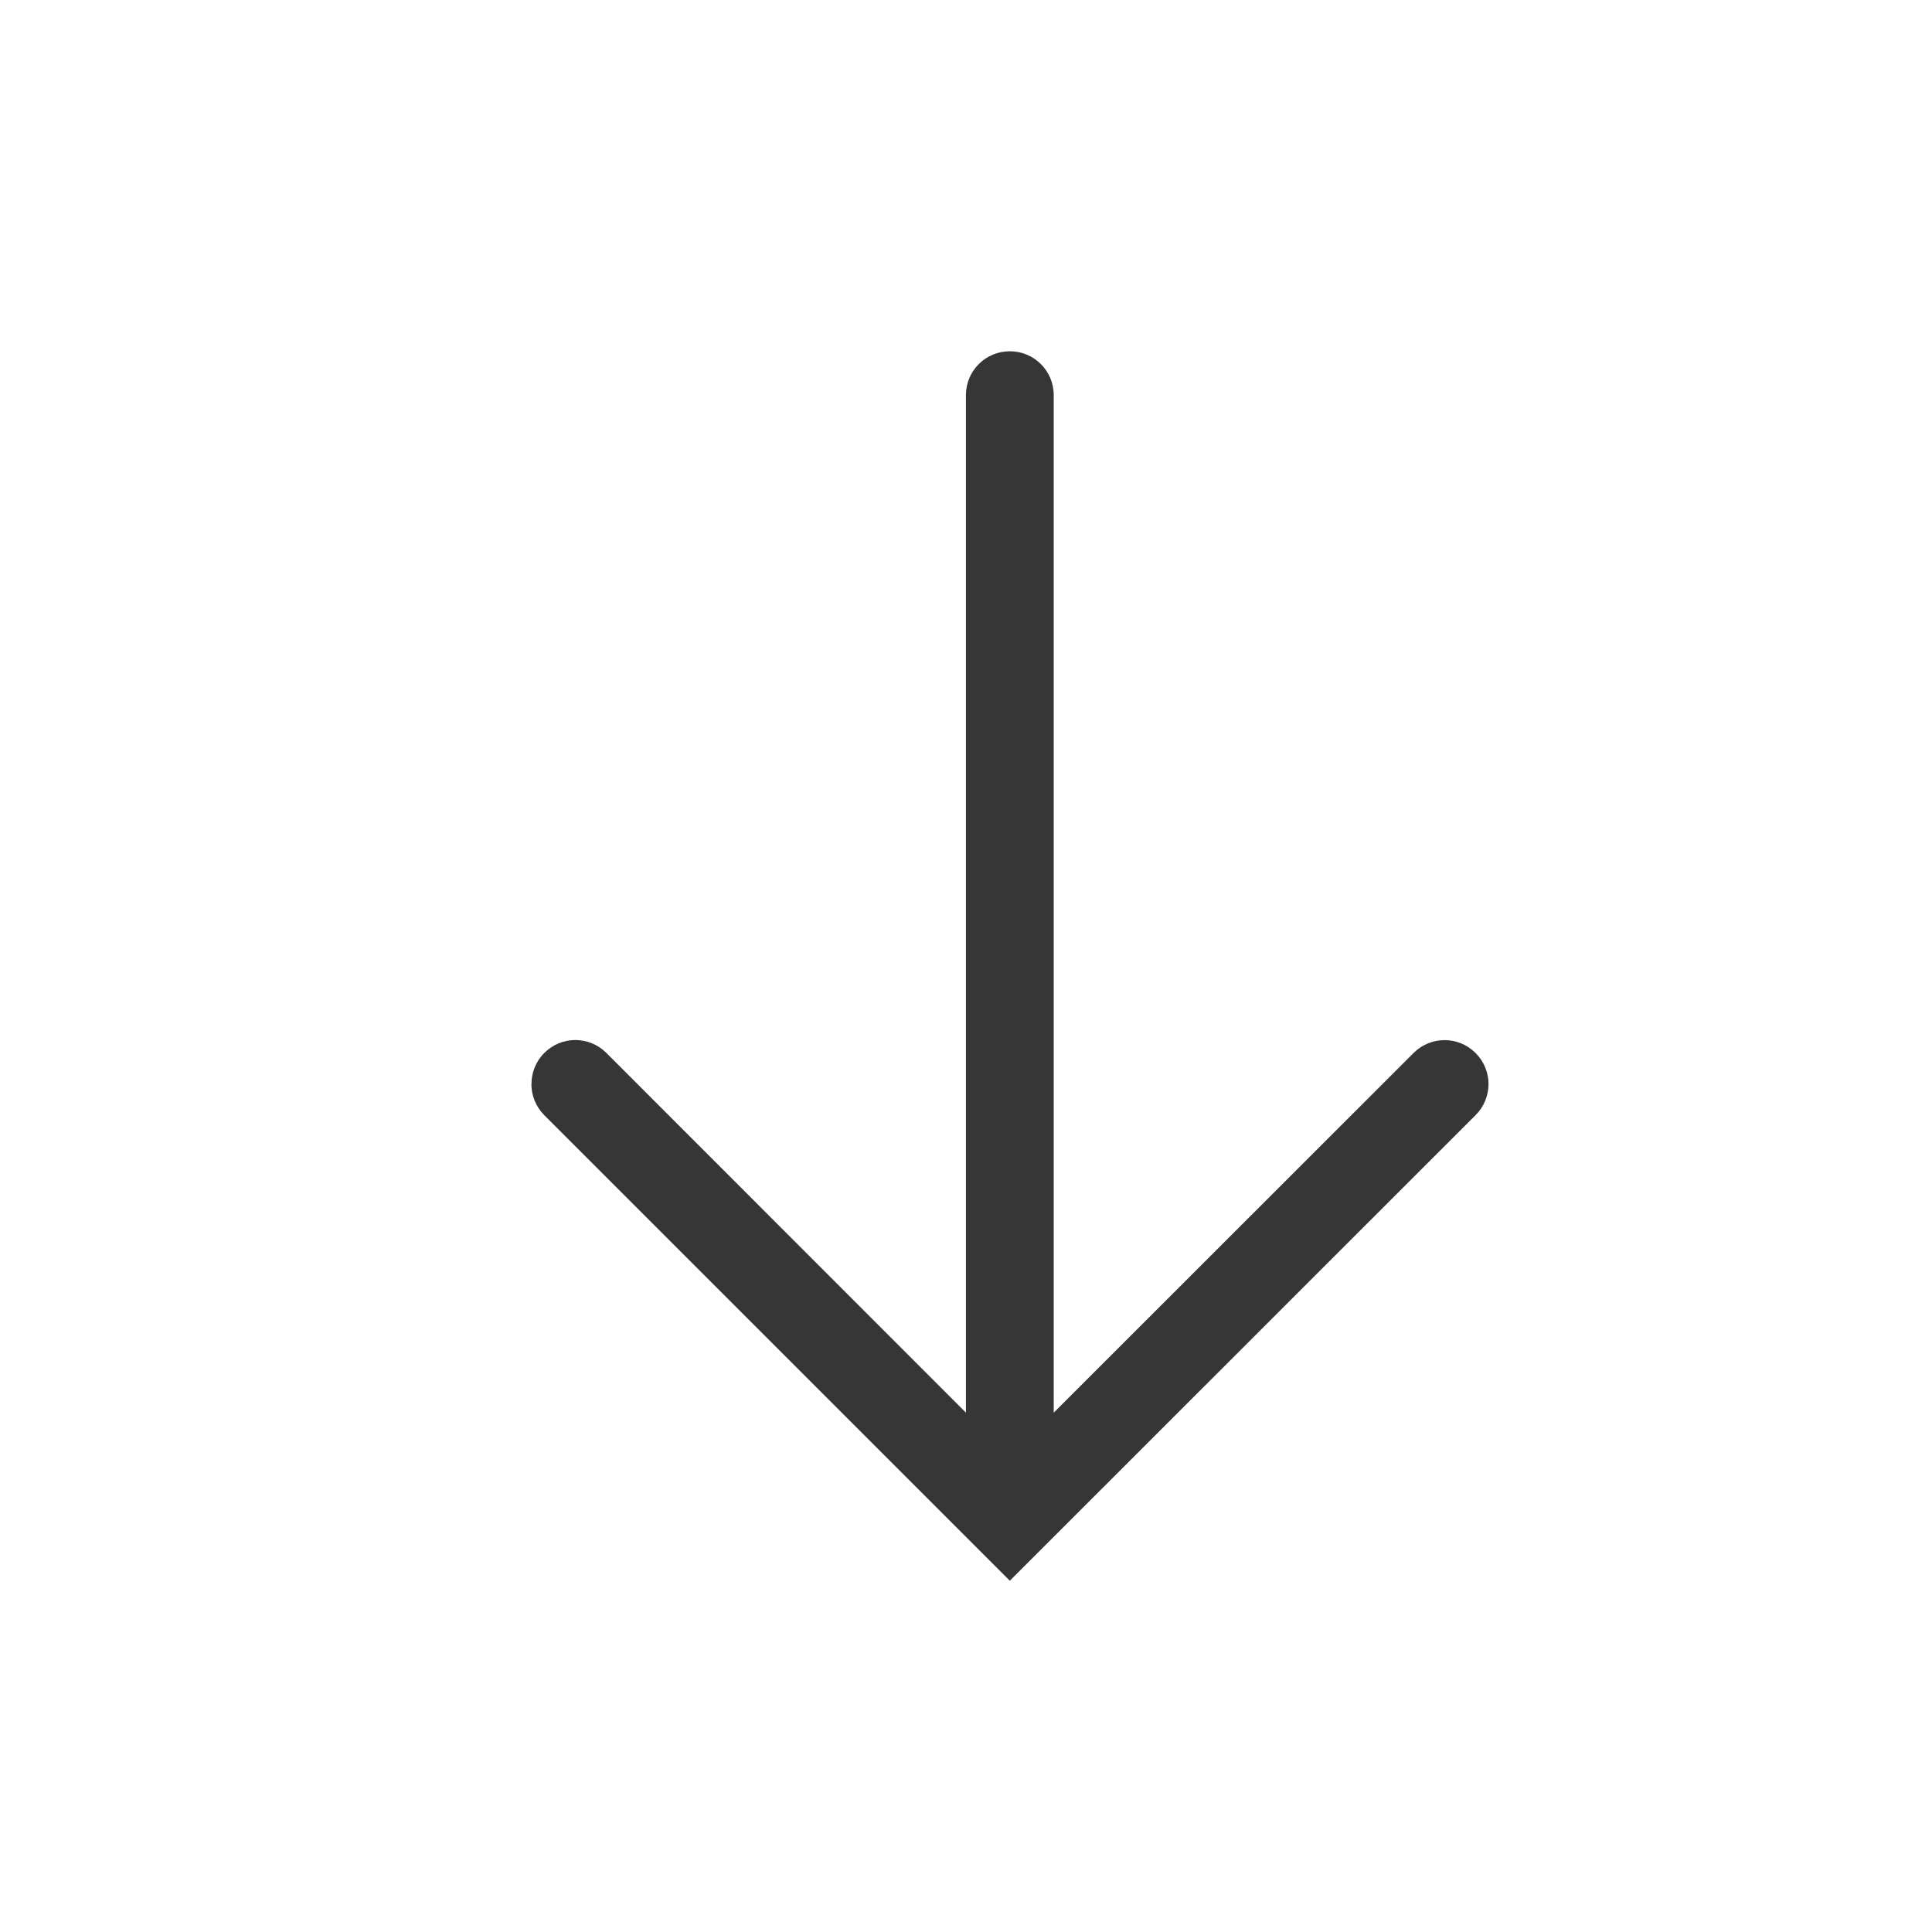
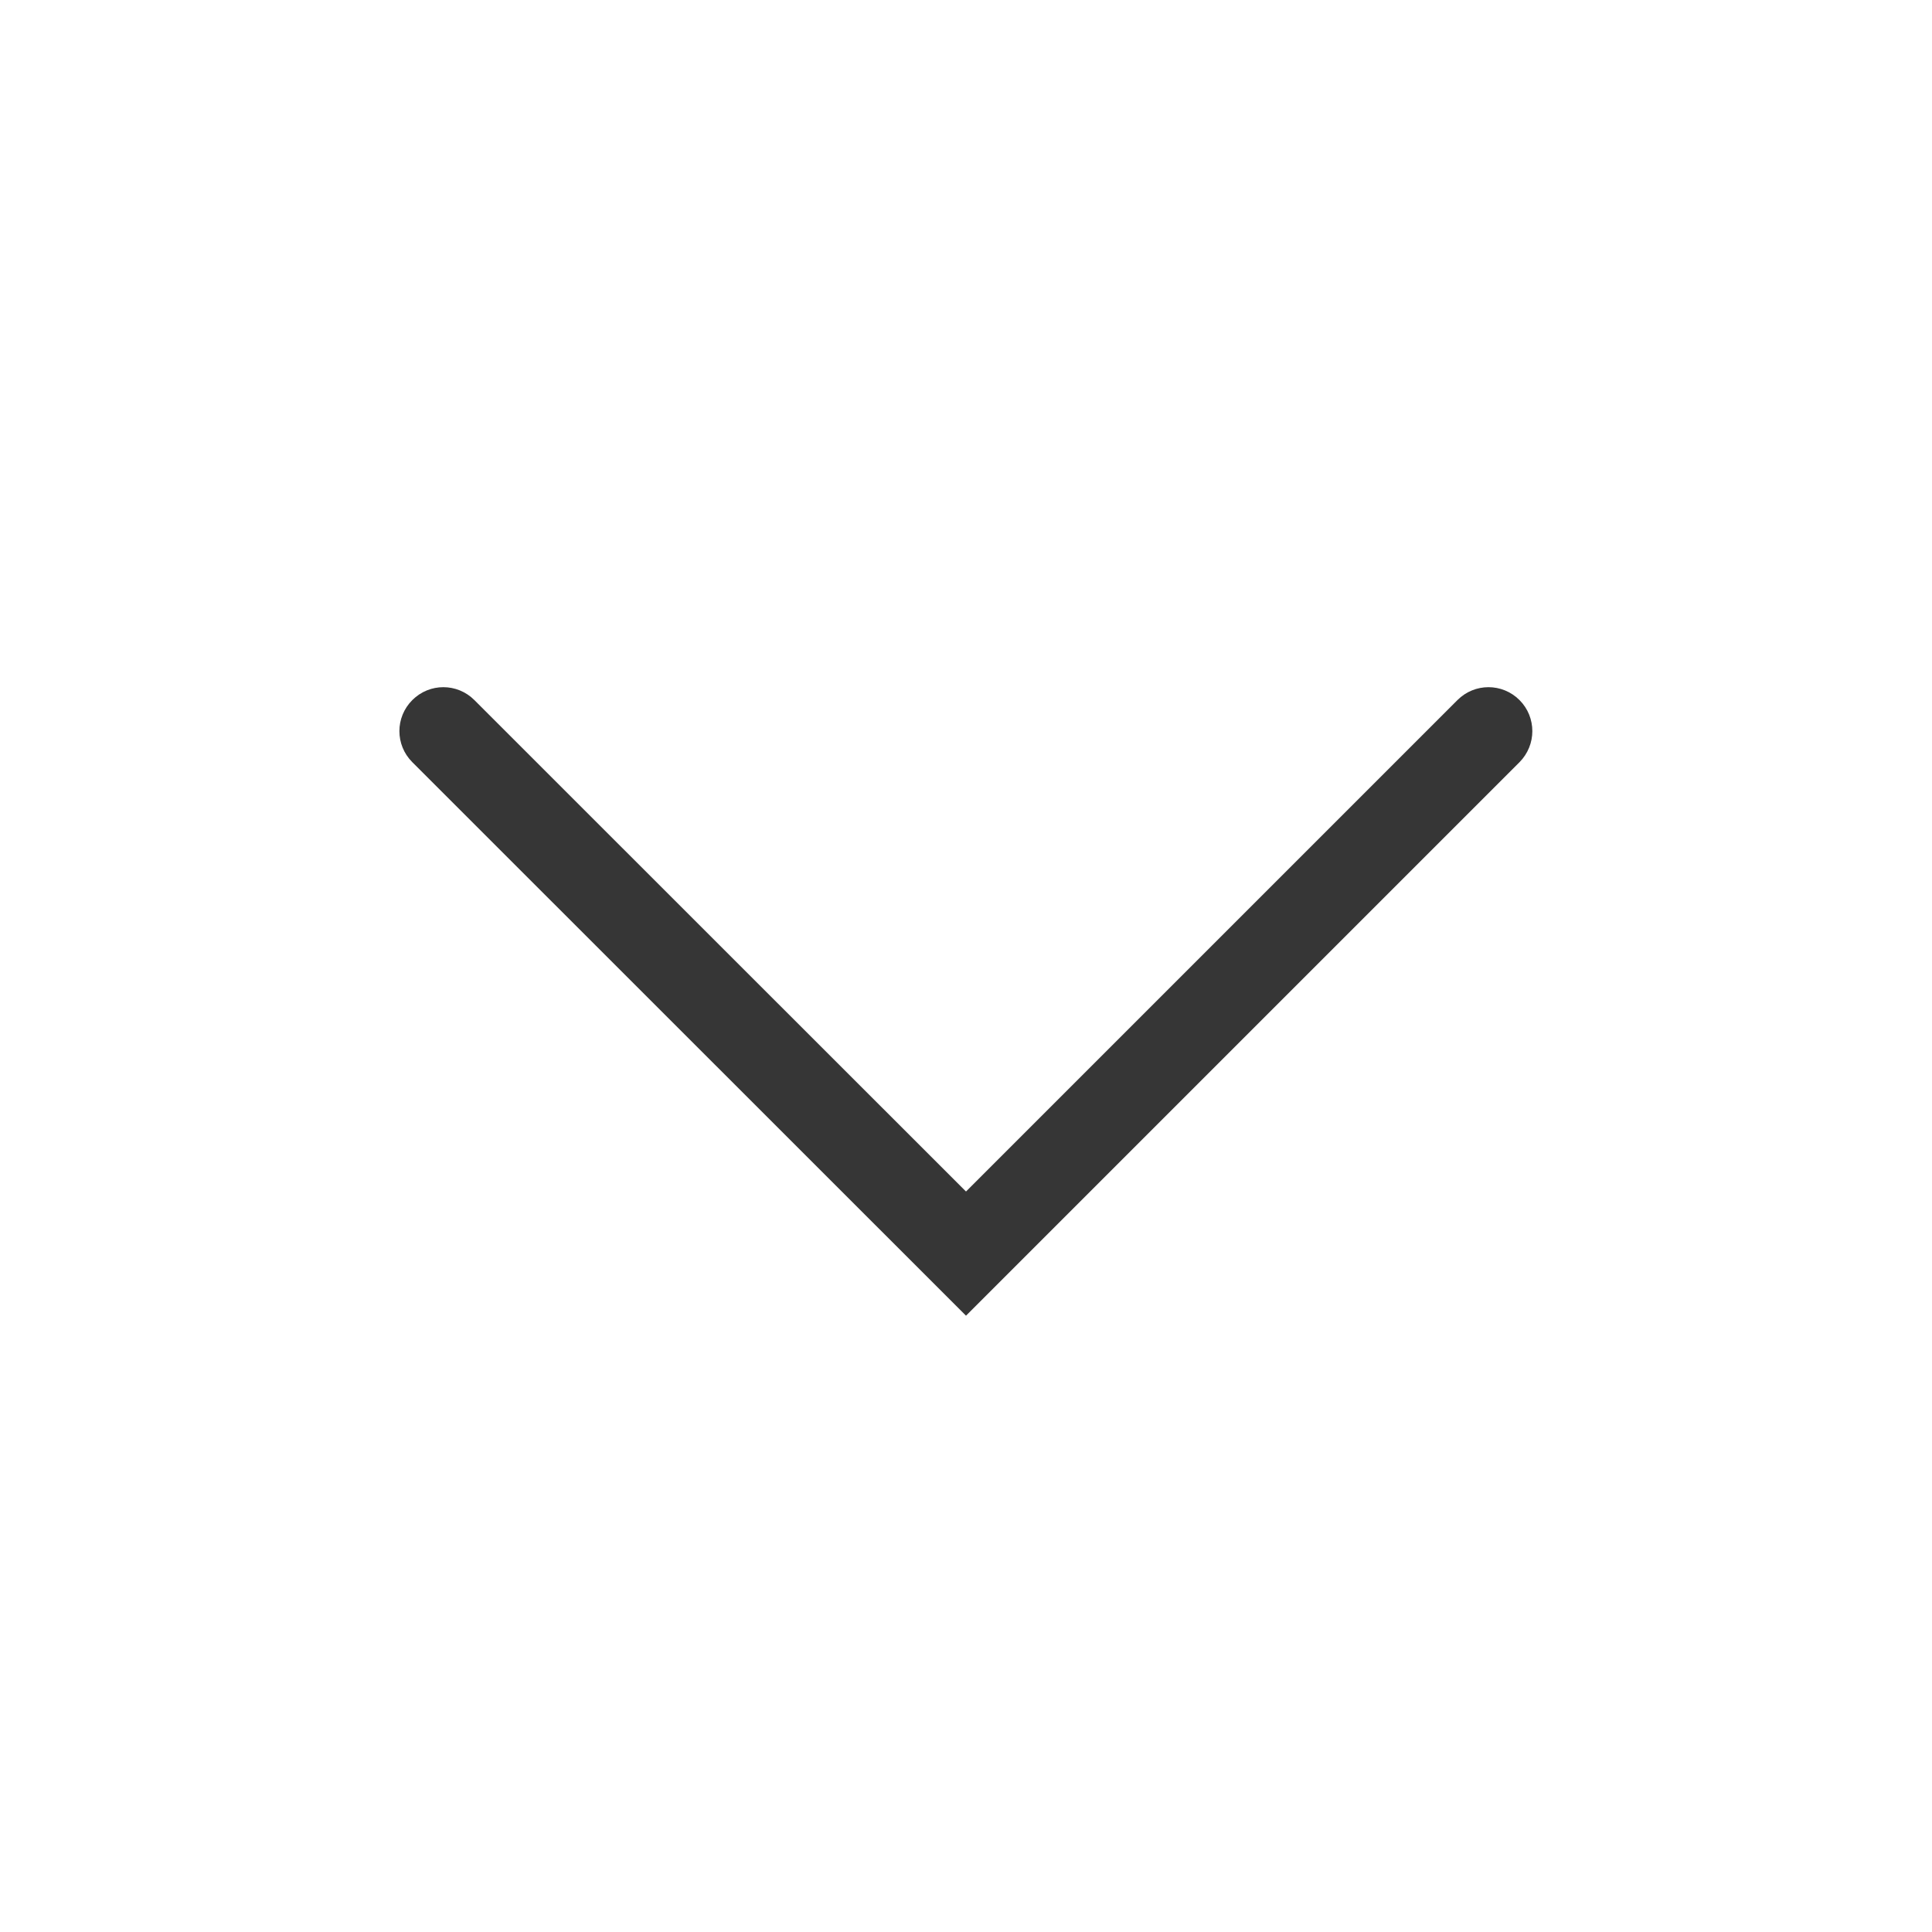
<svg xmlns="http://www.w3.org/2000/svg" width="22" height="22" viewBox="0 0 22 22" version="1.1" id="svg5">
  <defs id="defs2">
    <style id="current-color-scheme" type="text/css">
      .ColorScheme-Text { color:#363636; }
    </style>
  </defs>
-   <path d="m 6.051,12.344 c -1e-6,0.128 0.049,0.256 0.146,0.354 l 5.302,5.302 5.304,-5.302 c 0.196,-0.196 0.196,-0.511 0,-0.707 -0.196,-0.196 -0.511,-0.196 -0.707,0 l -4.097,4.095 V 4.5 c 0,-0.277 -0.223,-0.5 -0.5,-0.5 -0.277,0 -0.5,0.223 -0.5,0.5 V 16.086 L 6.905,11.99 c -0.196,-0.196 -0.511,-0.196 -0.707,0 -0.098,0.098 -0.146,0.226 -0.146,0.354 z" style="fill:currentColor;stroke-width:2;stroke-linecap:round;stroke-linejoin:round" class="ColorScheme-Text" id="path510" />
+   <path id="path510" style="fill:currentColor;stroke-width:2;stroke-linecap:round;stroke-linejoin:round" class="ColorScheme-Text" d="m 17.449,8.325 c 1e-6,0.128 -0.049,0.256 -0.146,0.354 L 11,14.982 4.695,8.679 c -0.196,-0.196 -0.196,-0.511 0,-0.707 0.196,-0.196 0.511,-0.196 0.707,0 1.865,1.866 3.732,3.73 5.598,5.596 l 5.596,-5.596 c 0.196,-0.196 0.511,-0.196 0.707,0 0.098,0.098 0.146,0.226 0.146,0.354 z" />
</svg>
